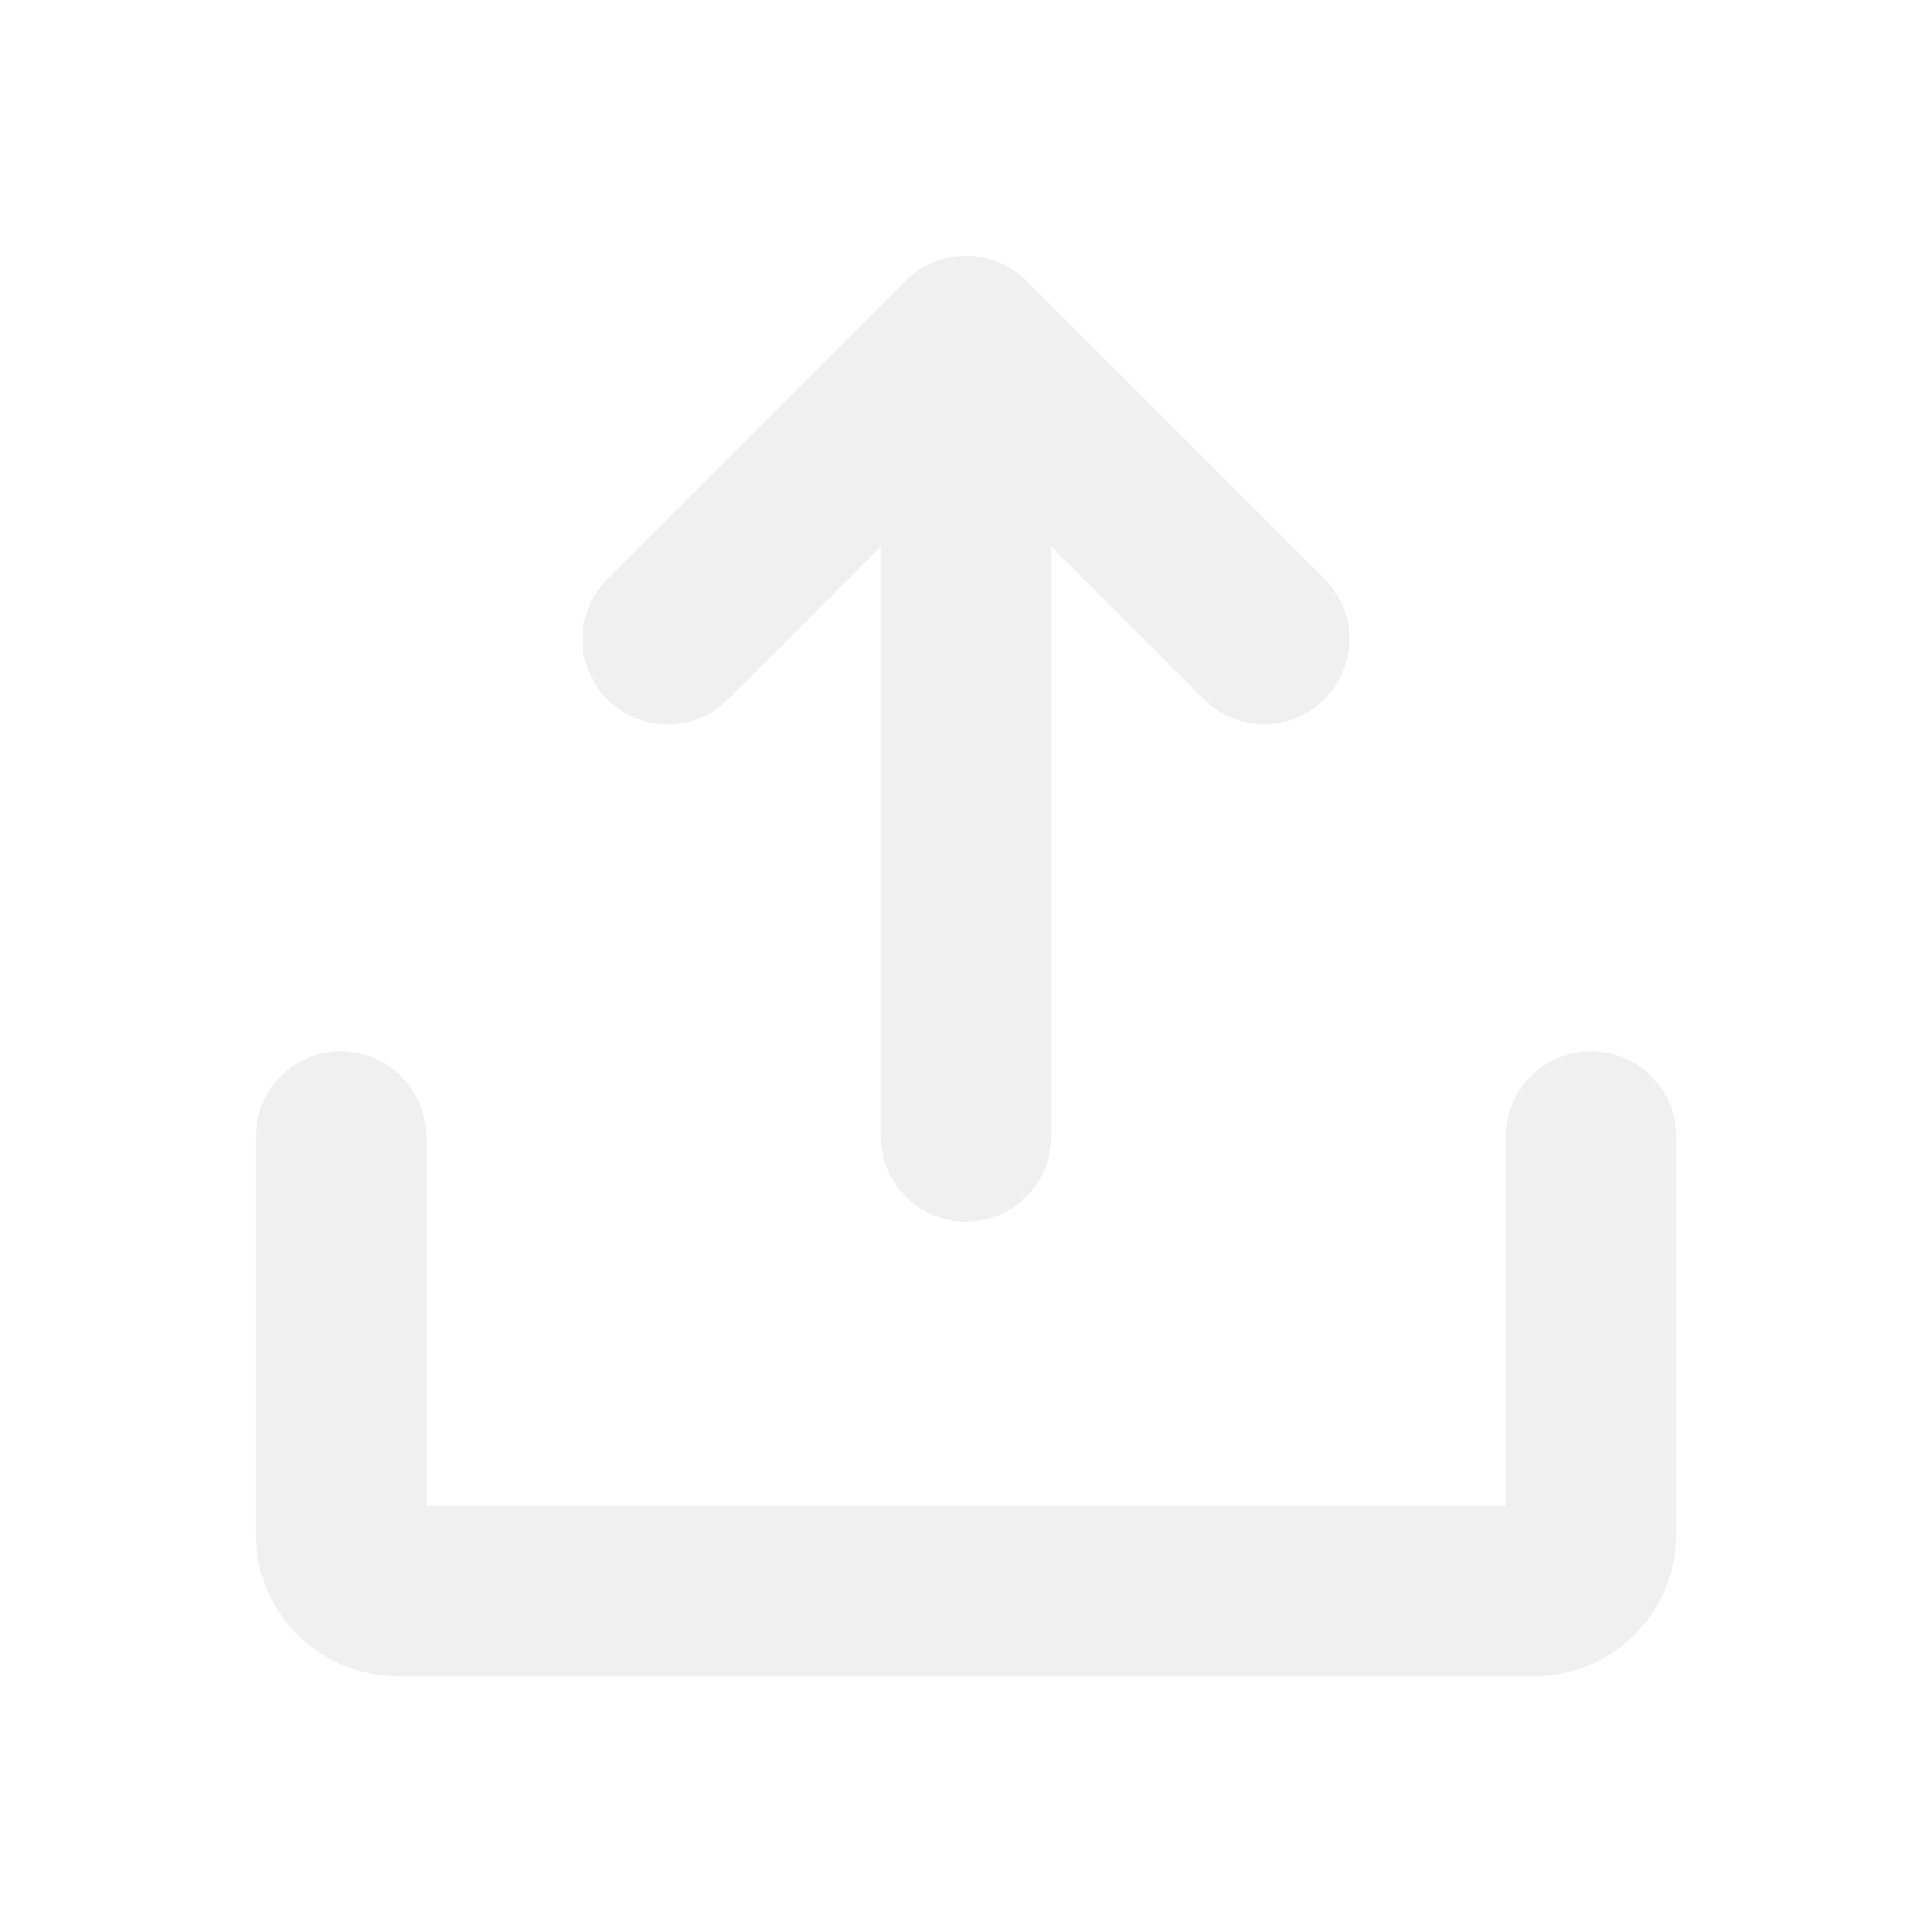
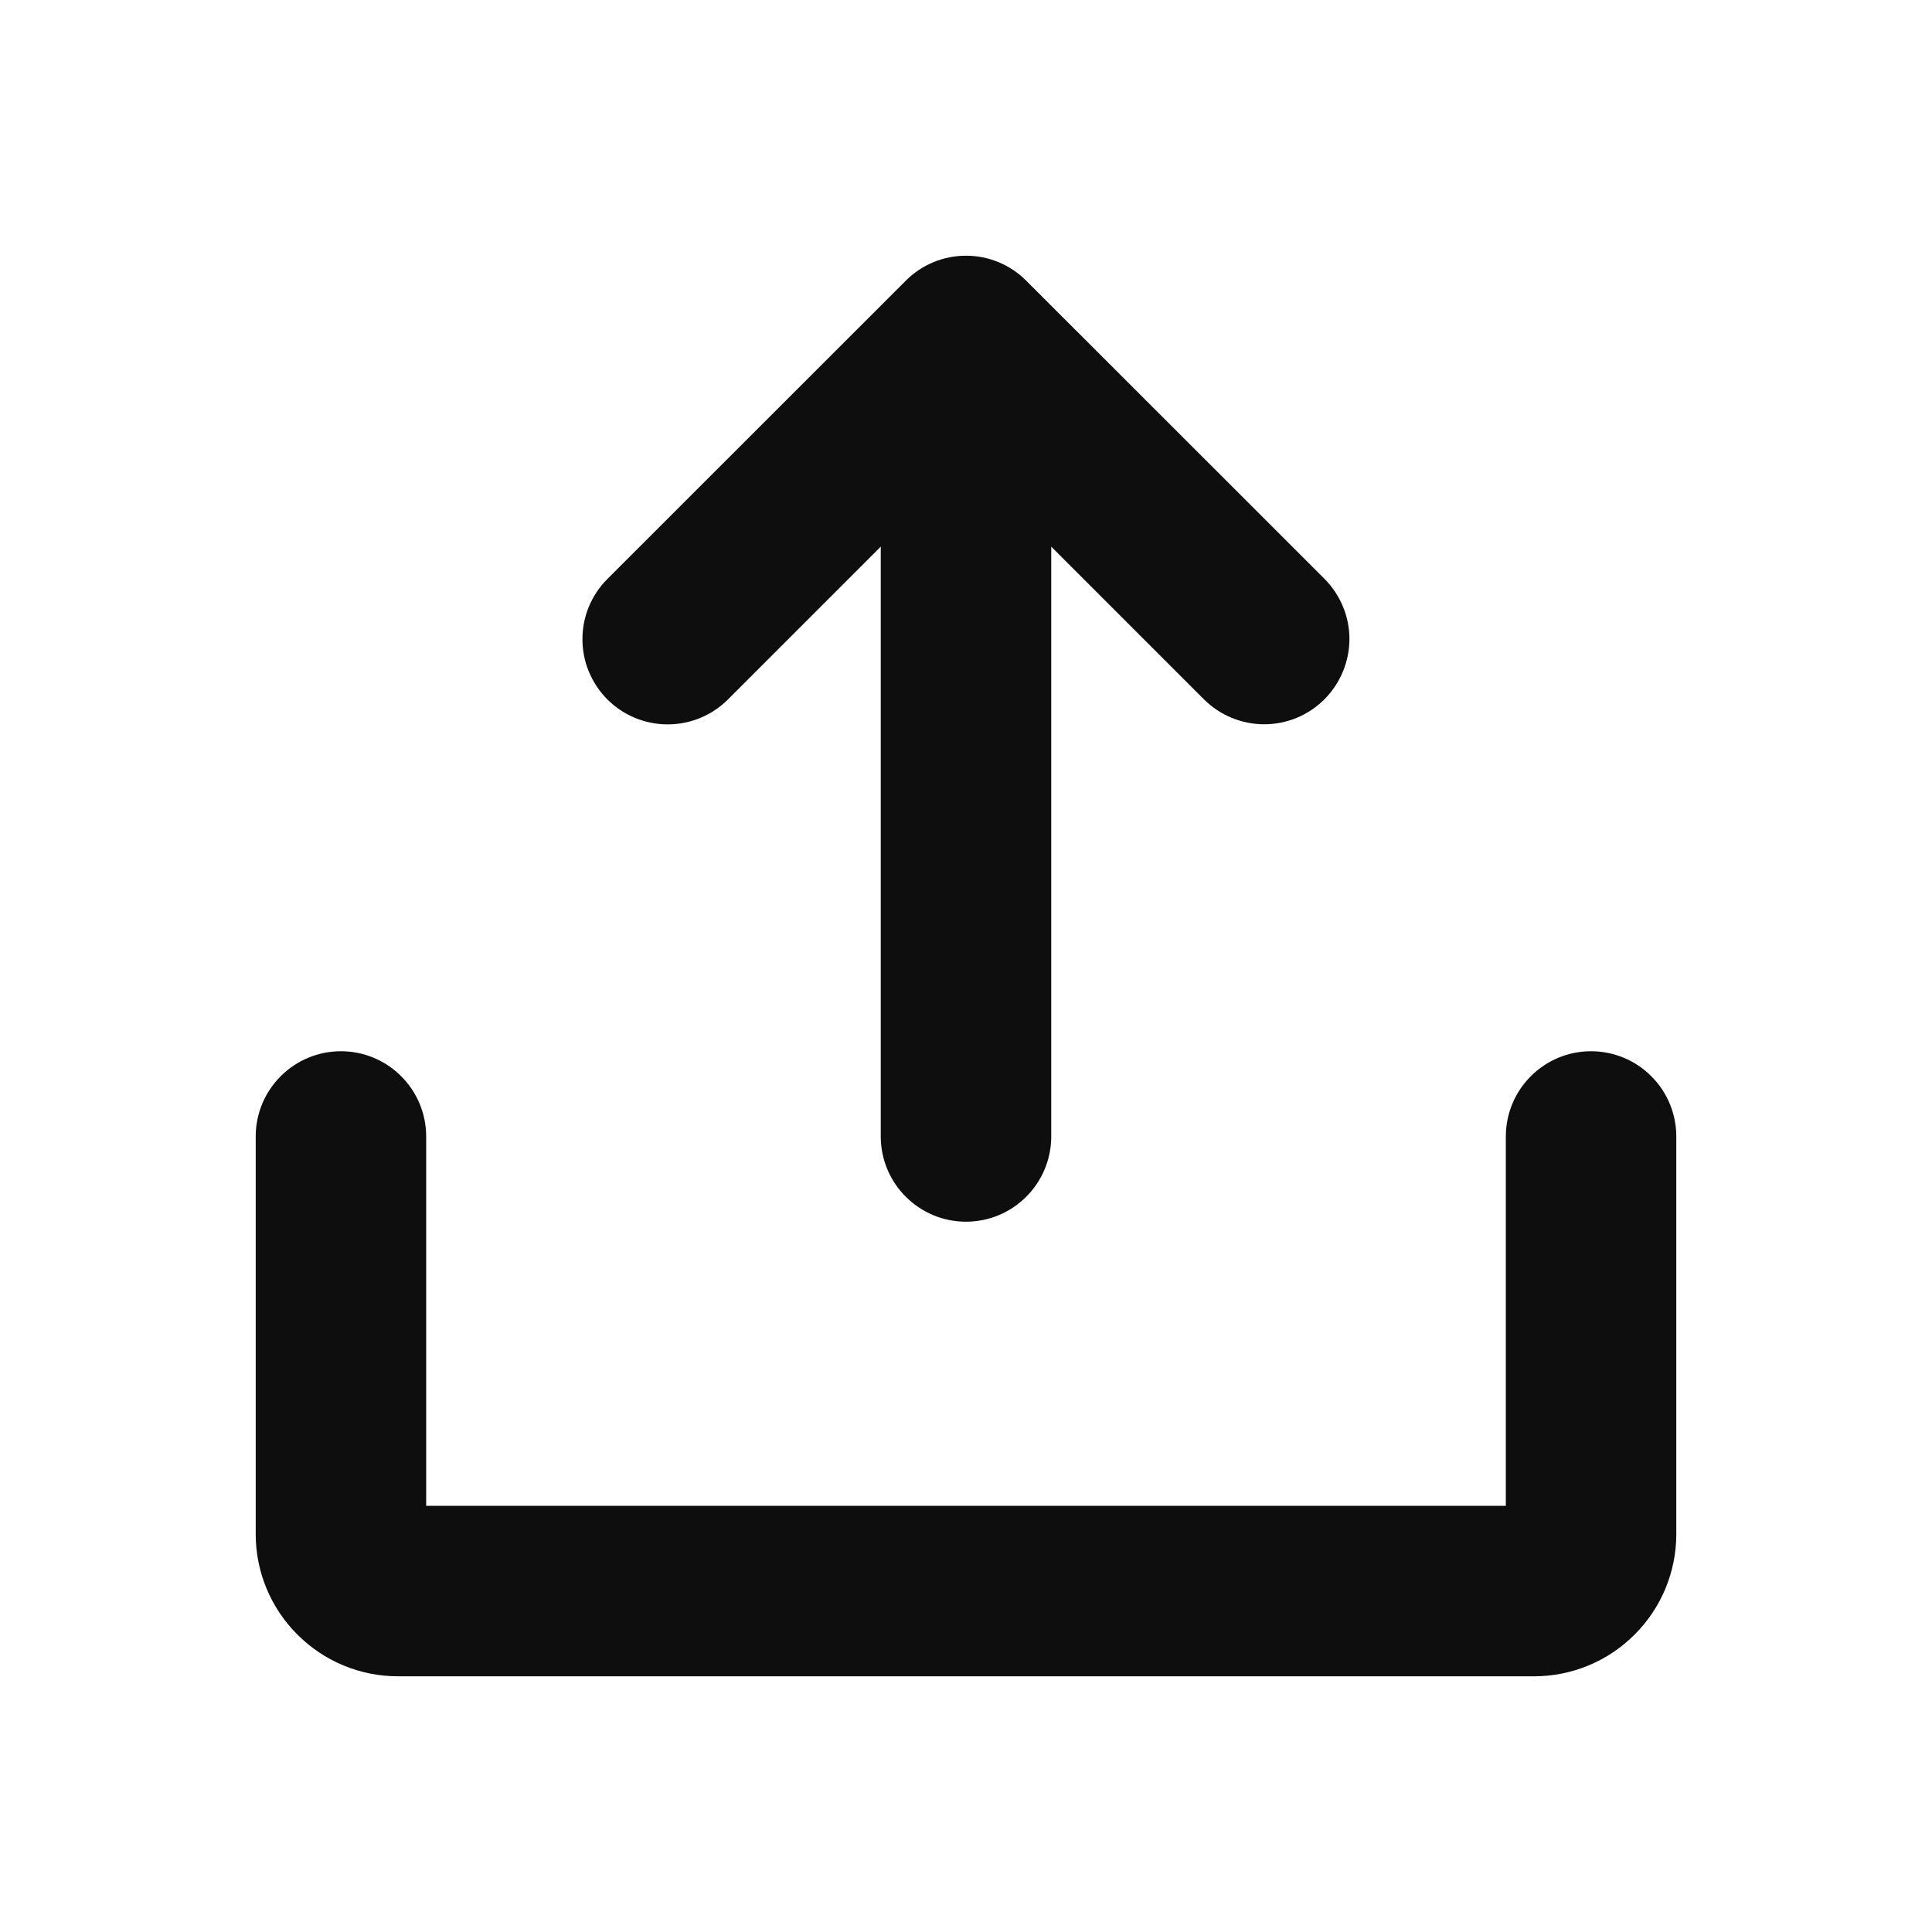
<svg xmlns="http://www.w3.org/2000/svg" width="17" height="17" viewBox="0 0 17 17" fill="none">
-   <path d="M5.345 6.155C5.275 6.085 5.22 6.002 5.182 5.911C5.144 5.82 5.125 5.723 5.125 5.624C5.125 5.526 5.144 5.428 5.182 5.337C5.22 5.246 5.275 5.164 5.345 5.094L7.97 2.47C8.11 2.329 8.301 2.25 8.5 2.25C8.699 2.25 8.89 2.329 9.03 2.47L11.655 5.094C11.795 5.235 11.874 5.425 11.874 5.624C11.873 5.822 11.794 6.013 11.654 6.153C11.514 6.294 11.323 6.373 11.125 6.373C10.926 6.373 10.736 6.295 10.595 6.155L9.25 4.81V10C9.25 10.199 9.171 10.39 9.03 10.53C8.89 10.671 8.699 10.75 8.5 10.75C8.301 10.75 8.11 10.671 7.97 10.53C7.829 10.39 7.75 10.199 7.75 10V4.81L6.405 6.155C6.265 6.295 6.074 6.374 5.875 6.374C5.676 6.374 5.485 6.295 5.345 6.155ZM14 9.25C13.801 9.25 13.61 9.329 13.47 9.47C13.329 9.61 13.25 9.801 13.25 10V13.25H3.75V10C3.75 9.801 3.671 9.61 3.53 9.47C3.39 9.329 3.199 9.25 3 9.25C2.801 9.25 2.61 9.329 2.47 9.47C2.329 9.61 2.25 9.801 2.25 10V13.5C2.25 13.831 2.382 14.149 2.617 14.383C2.851 14.618 3.169 14.75 3.5 14.75H13.5C13.831 14.75 14.149 14.618 14.383 14.383C14.618 14.149 14.75 13.831 14.75 13.5V10C14.75 9.801 14.671 9.61 14.53 9.47C14.39 9.329 14.199 9.25 14 9.25Z" fill="#F0F0F0" />
+   <path d="M5.345 6.155C5.275 6.085 5.22 6.002 5.182 5.911C5.144 5.82 5.125 5.723 5.125 5.624C5.125 5.526 5.144 5.428 5.182 5.337C5.22 5.246 5.275 5.164 5.345 5.094L7.97 2.47C8.11 2.329 8.301 2.25 8.5 2.25C8.699 2.25 8.89 2.329 9.03 2.47L11.655 5.094C11.795 5.235 11.874 5.425 11.874 5.624C11.873 5.822 11.794 6.013 11.654 6.153C11.514 6.294 11.323 6.373 11.125 6.373C10.926 6.373 10.736 6.295 10.595 6.155L9.25 4.81V10C9.25 10.199 9.171 10.39 9.03 10.53C8.89 10.671 8.699 10.75 8.5 10.75C8.301 10.75 8.11 10.671 7.97 10.53C7.829 10.39 7.75 10.199 7.75 10V4.81L6.405 6.155C6.265 6.295 6.074 6.374 5.875 6.374C5.676 6.374 5.485 6.295 5.345 6.155ZM14 9.25C13.801 9.25 13.61 9.329 13.47 9.47C13.329 9.61 13.25 9.801 13.25 10V13.25H3.75V10C3.75 9.801 3.671 9.61 3.53 9.47C3.39 9.329 3.199 9.25 3 9.25C2.801 9.25 2.61 9.329 2.47 9.47C2.329 9.61 2.25 9.801 2.25 10V13.5C2.25 13.831 2.382 14.149 2.617 14.383C2.851 14.618 3.169 14.75 3.5 14.75H13.5C13.831 14.75 14.149 14.618 14.383 14.383C14.618 14.149 14.75 13.831 14.75 13.5V10C14.75 9.801 14.671 9.61 14.53 9.47C14.39 9.329 14.199 9.25 14 9.25Z" fill="#0E0E0E" />
</svg>
